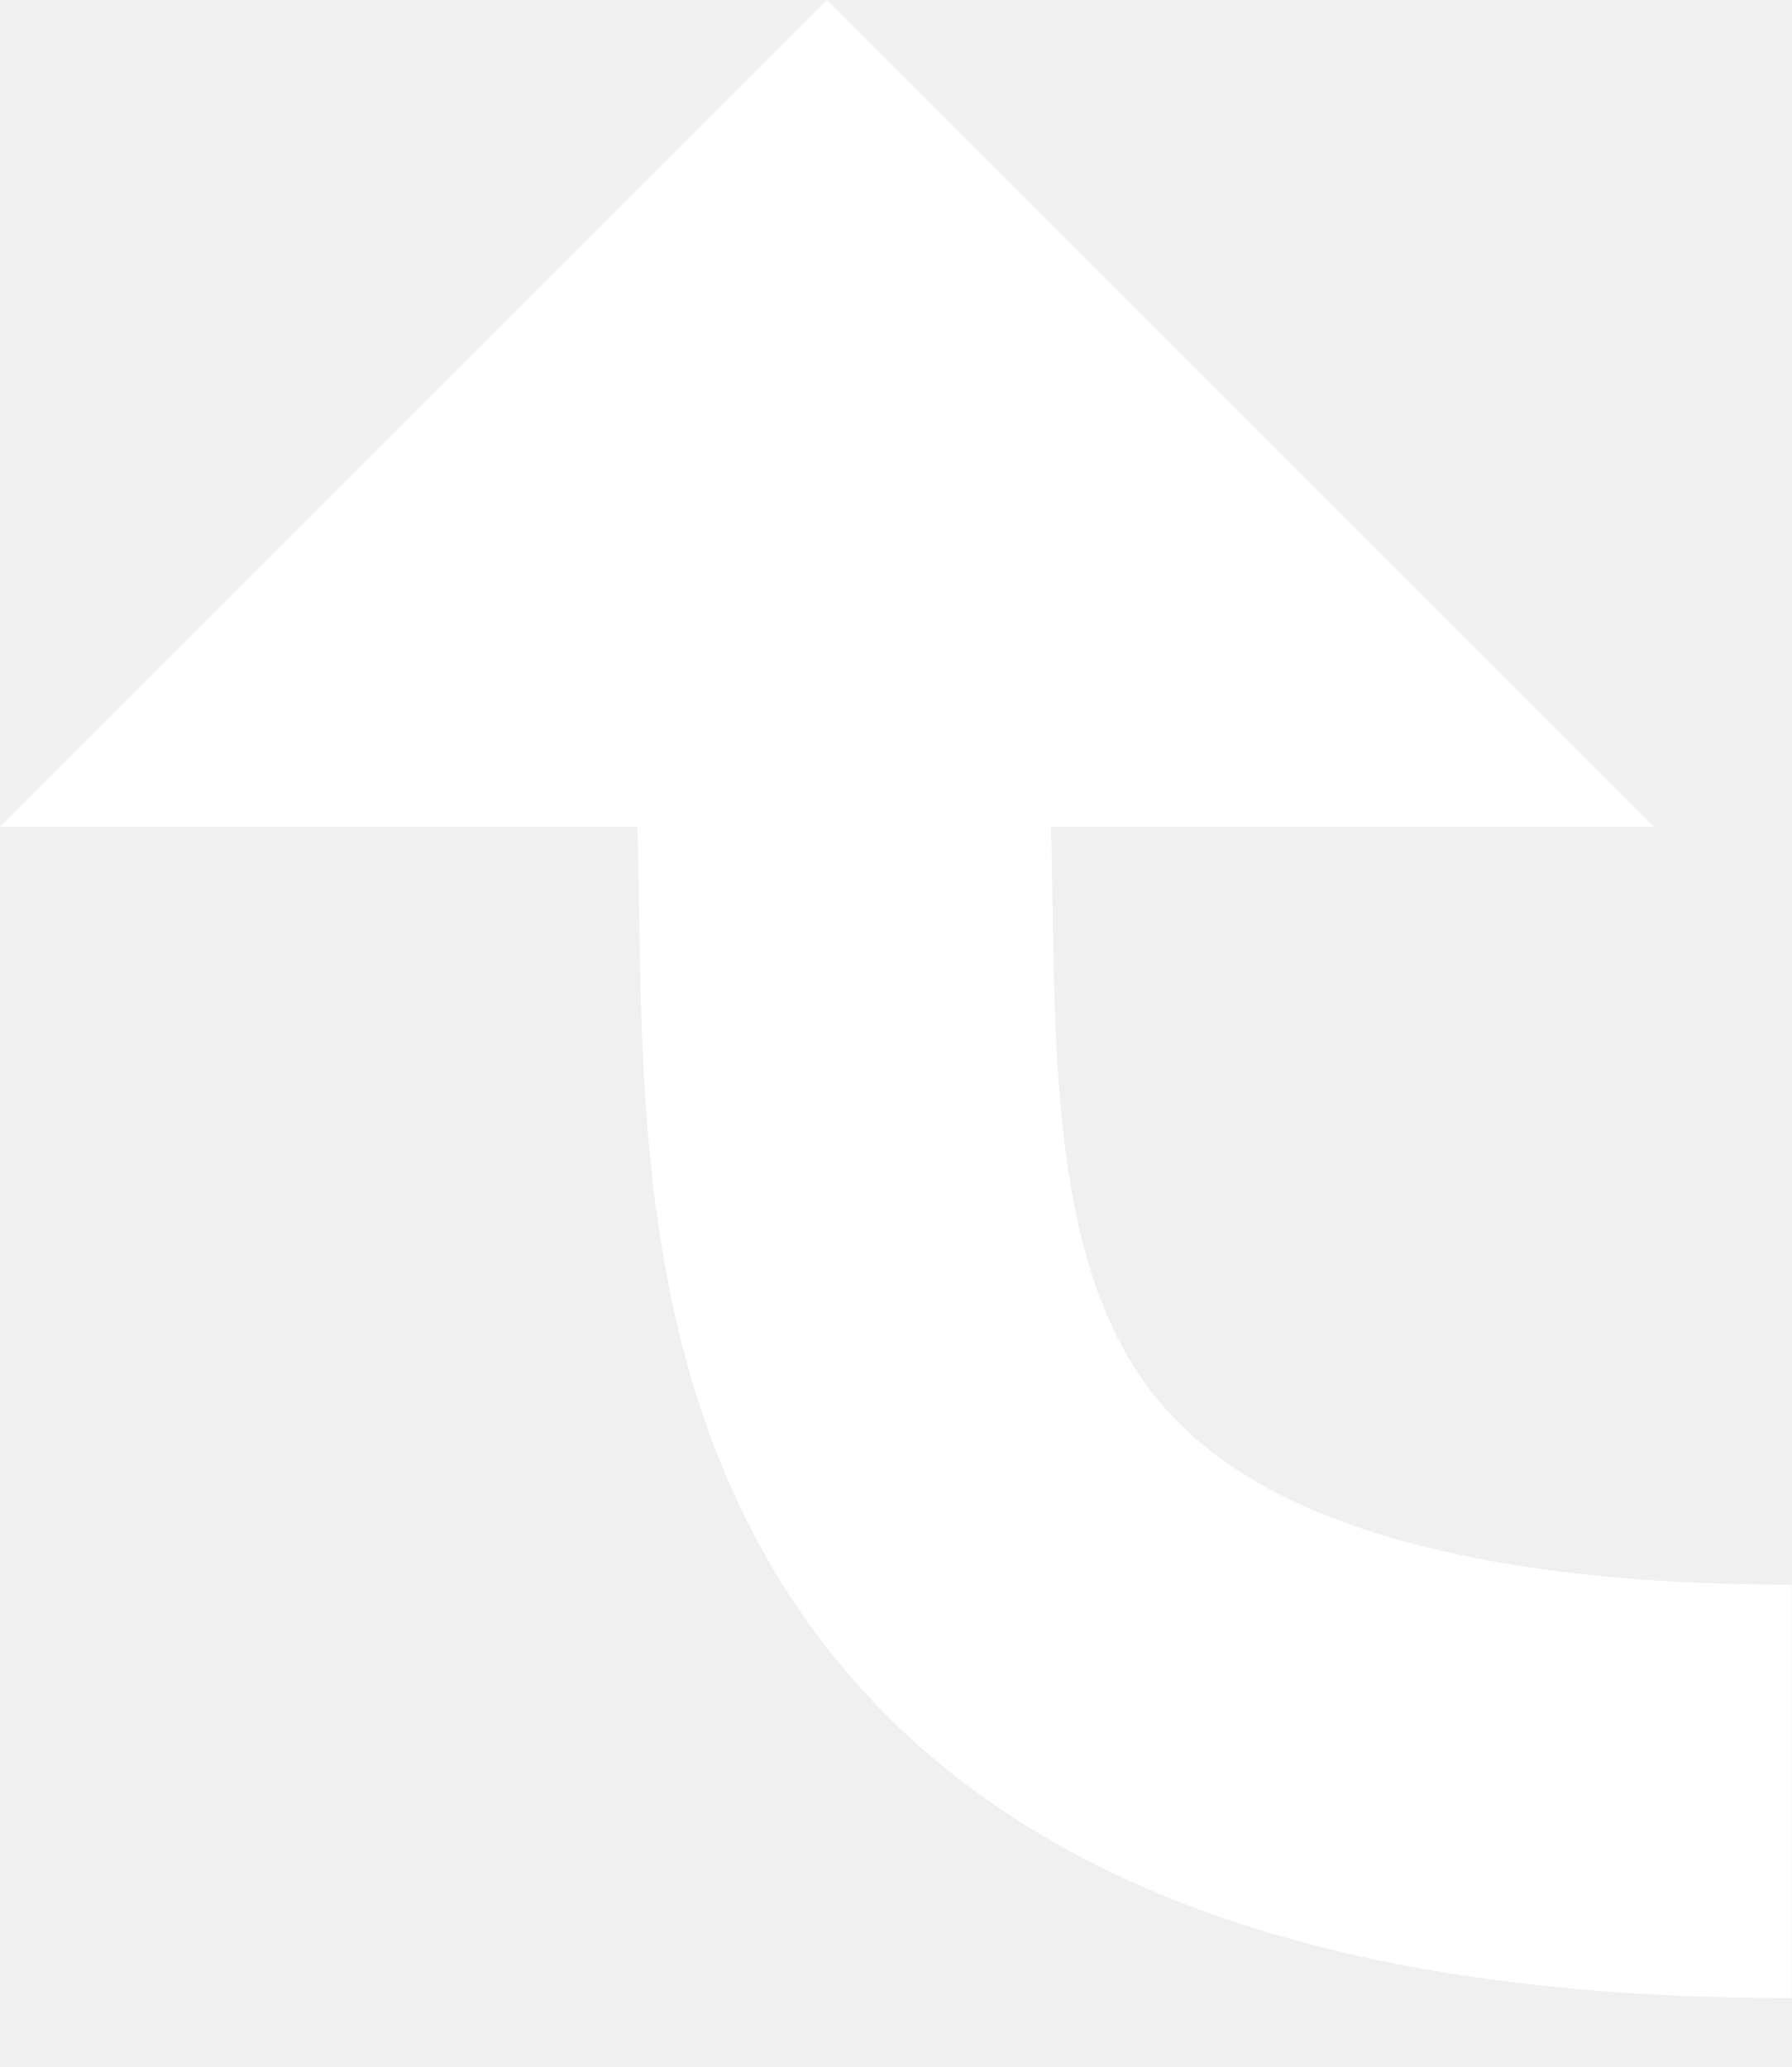
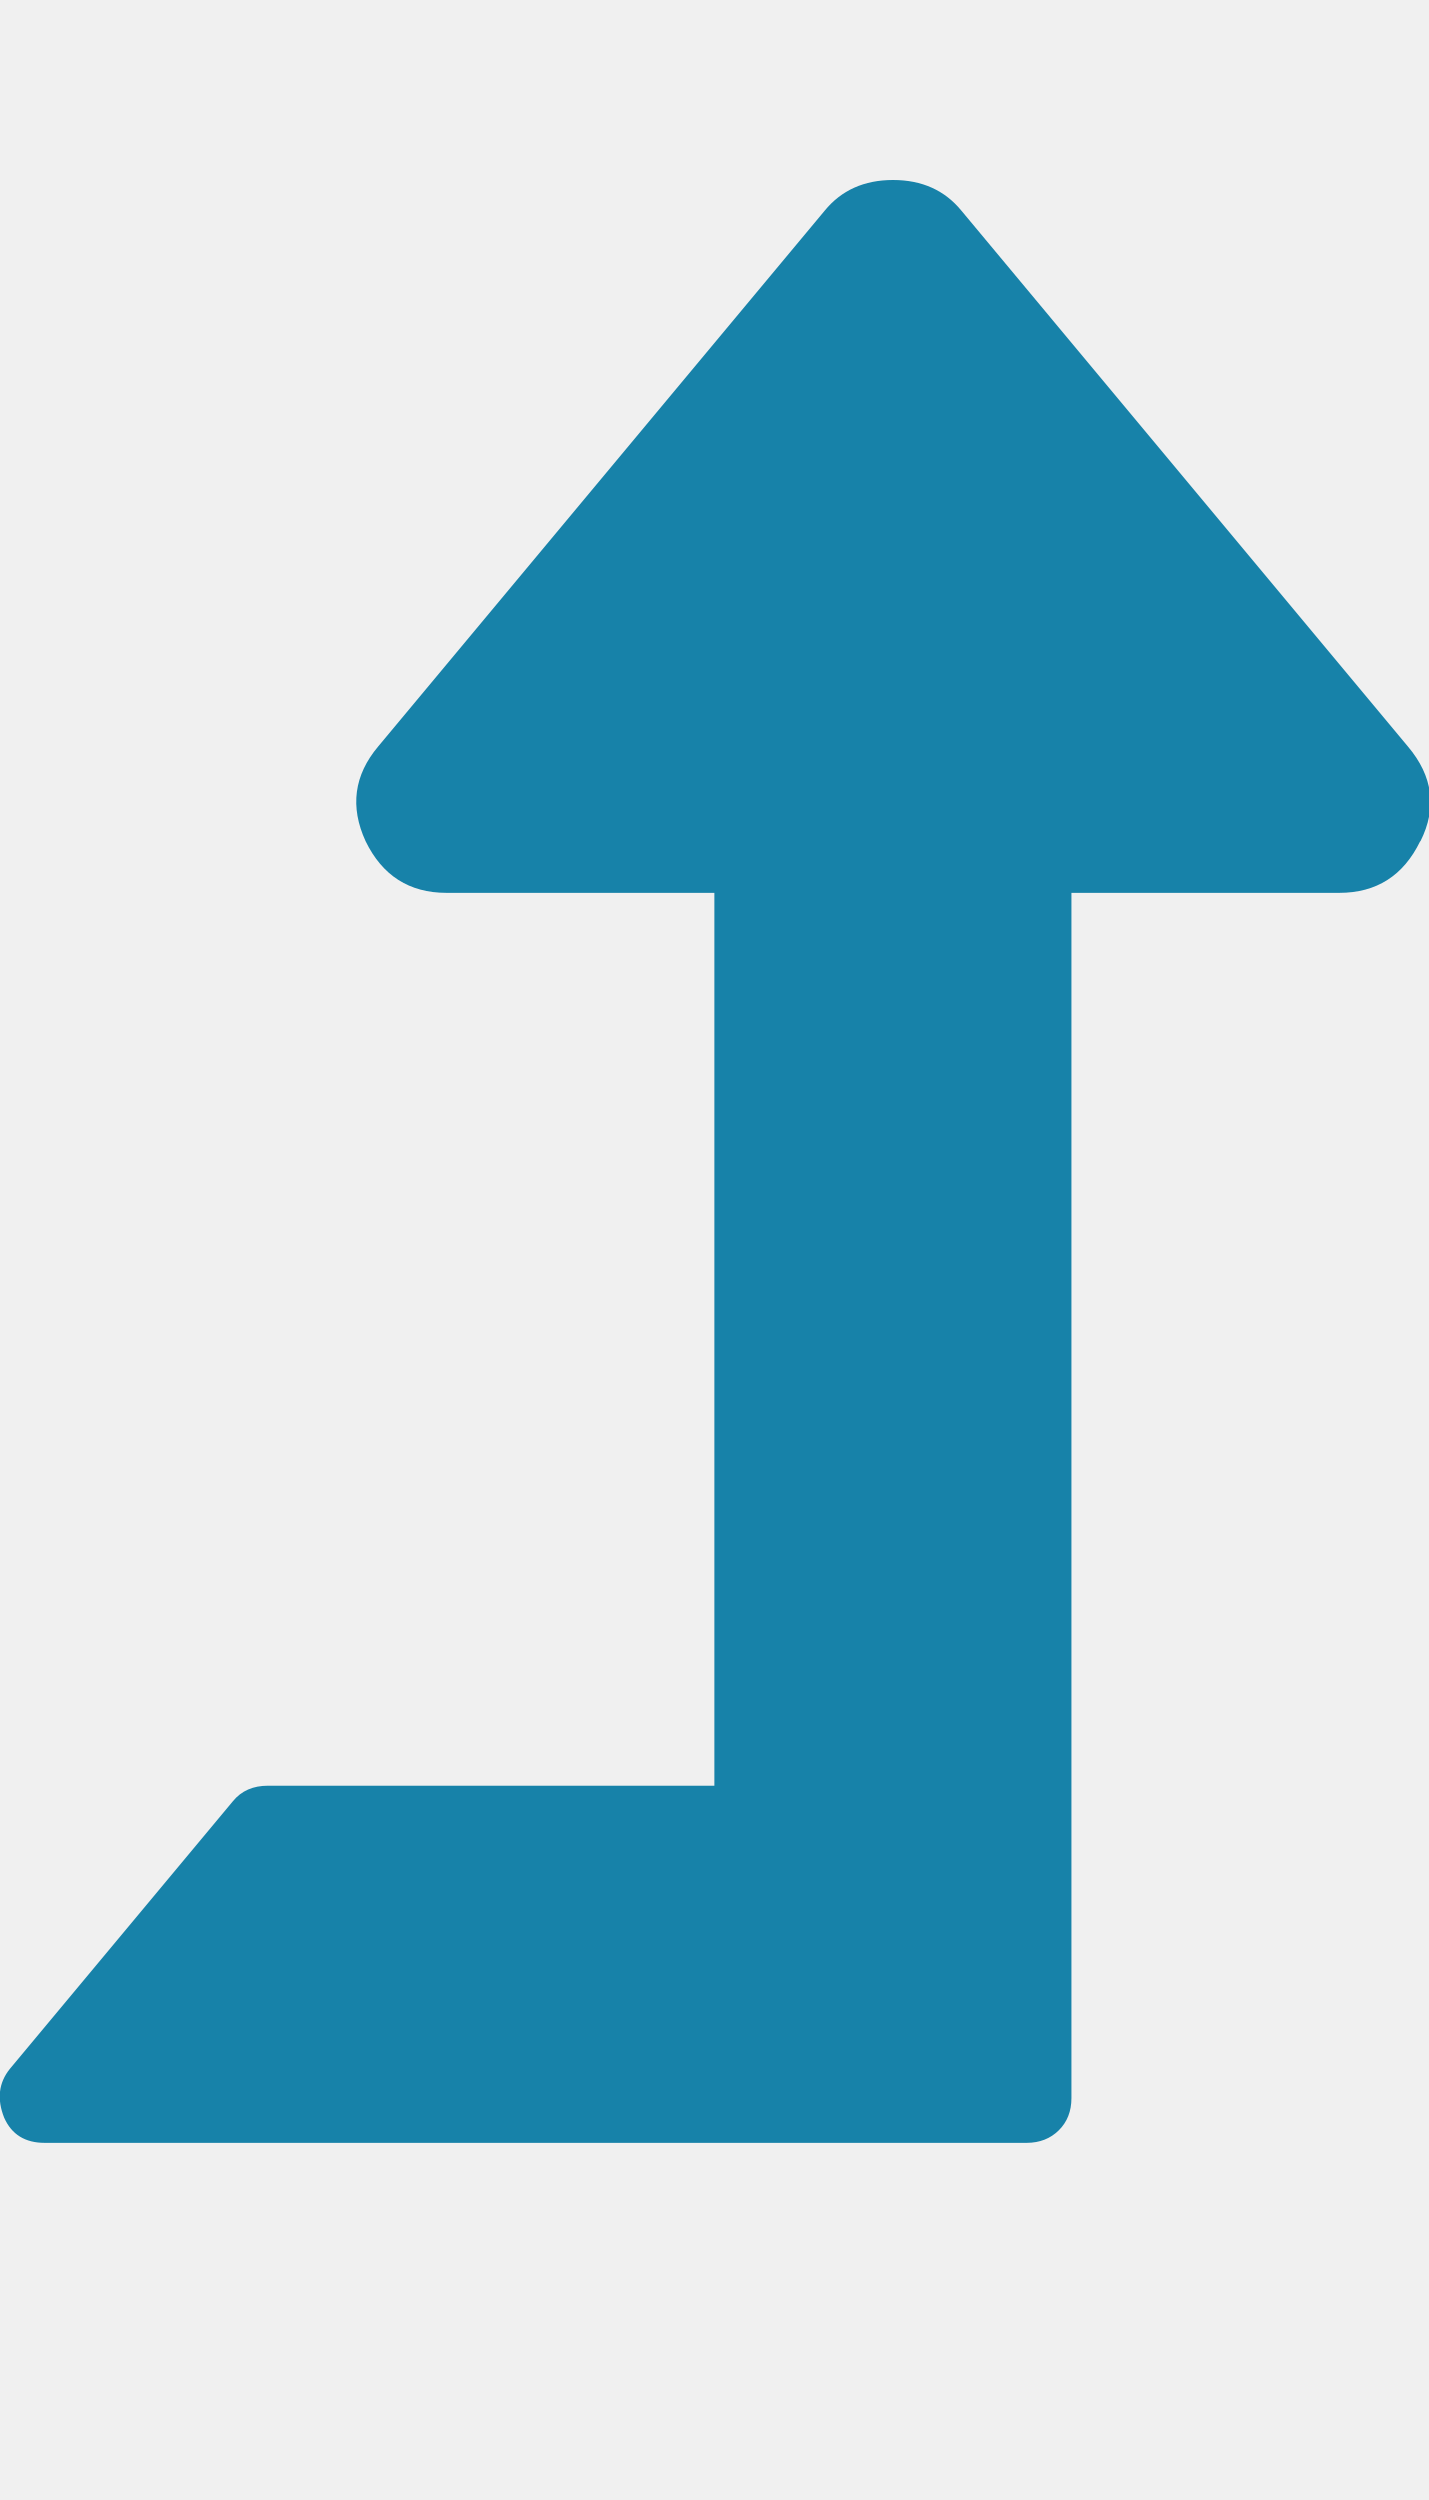
- <svg xmlns="http://www.w3.org/2000/svg" width="13px" height="15px" viewBox="0 0 13 15" version="1.1">
-   <defs />
-   <g id="Page-1" stroke="none" stroke-width="1" fill="none" fill-rule="evenodd">
-     <g id="ComponentSelectors">
-       <g id="Arrow_Parent">
-         <path d="M6.028,3 C6.028,3 5.942,3.858 6.072,5.071 C6.384,8 5,13 13,13" id="Path-704" stroke="#fff" stroke-width="3" />
-         <polygon id="Triangle-8" fill="#fff" points="6 0 12 6 0 6 " />
-       </g>
-     </g>
-   </g>
+ <svg xmlns="http://www.w3.org/2000/svg" version="1.1" width="16" height="28" viewBox="0 0 16 28">
+   <path fill="#1782A9" d="M15.906 9.422q-0.281 0.578-0.906 0.578h-3v13.5q0 0.219-0.141 0.359t-0.359 0.141h-11q-0.328 0-0.453-0.281-0.125-0.313 0.063-0.547l2.5-3q0.141-0.172 0.391-0.172h5v-10h-3q-0.625 0-0.906-0.578-0.266-0.578 0.141-1.062l5-6q0.281-0.344 0.766-0.344t0.766 0.344l5 6q0.422 0.5 0.141 1.062z" />
</svg>
